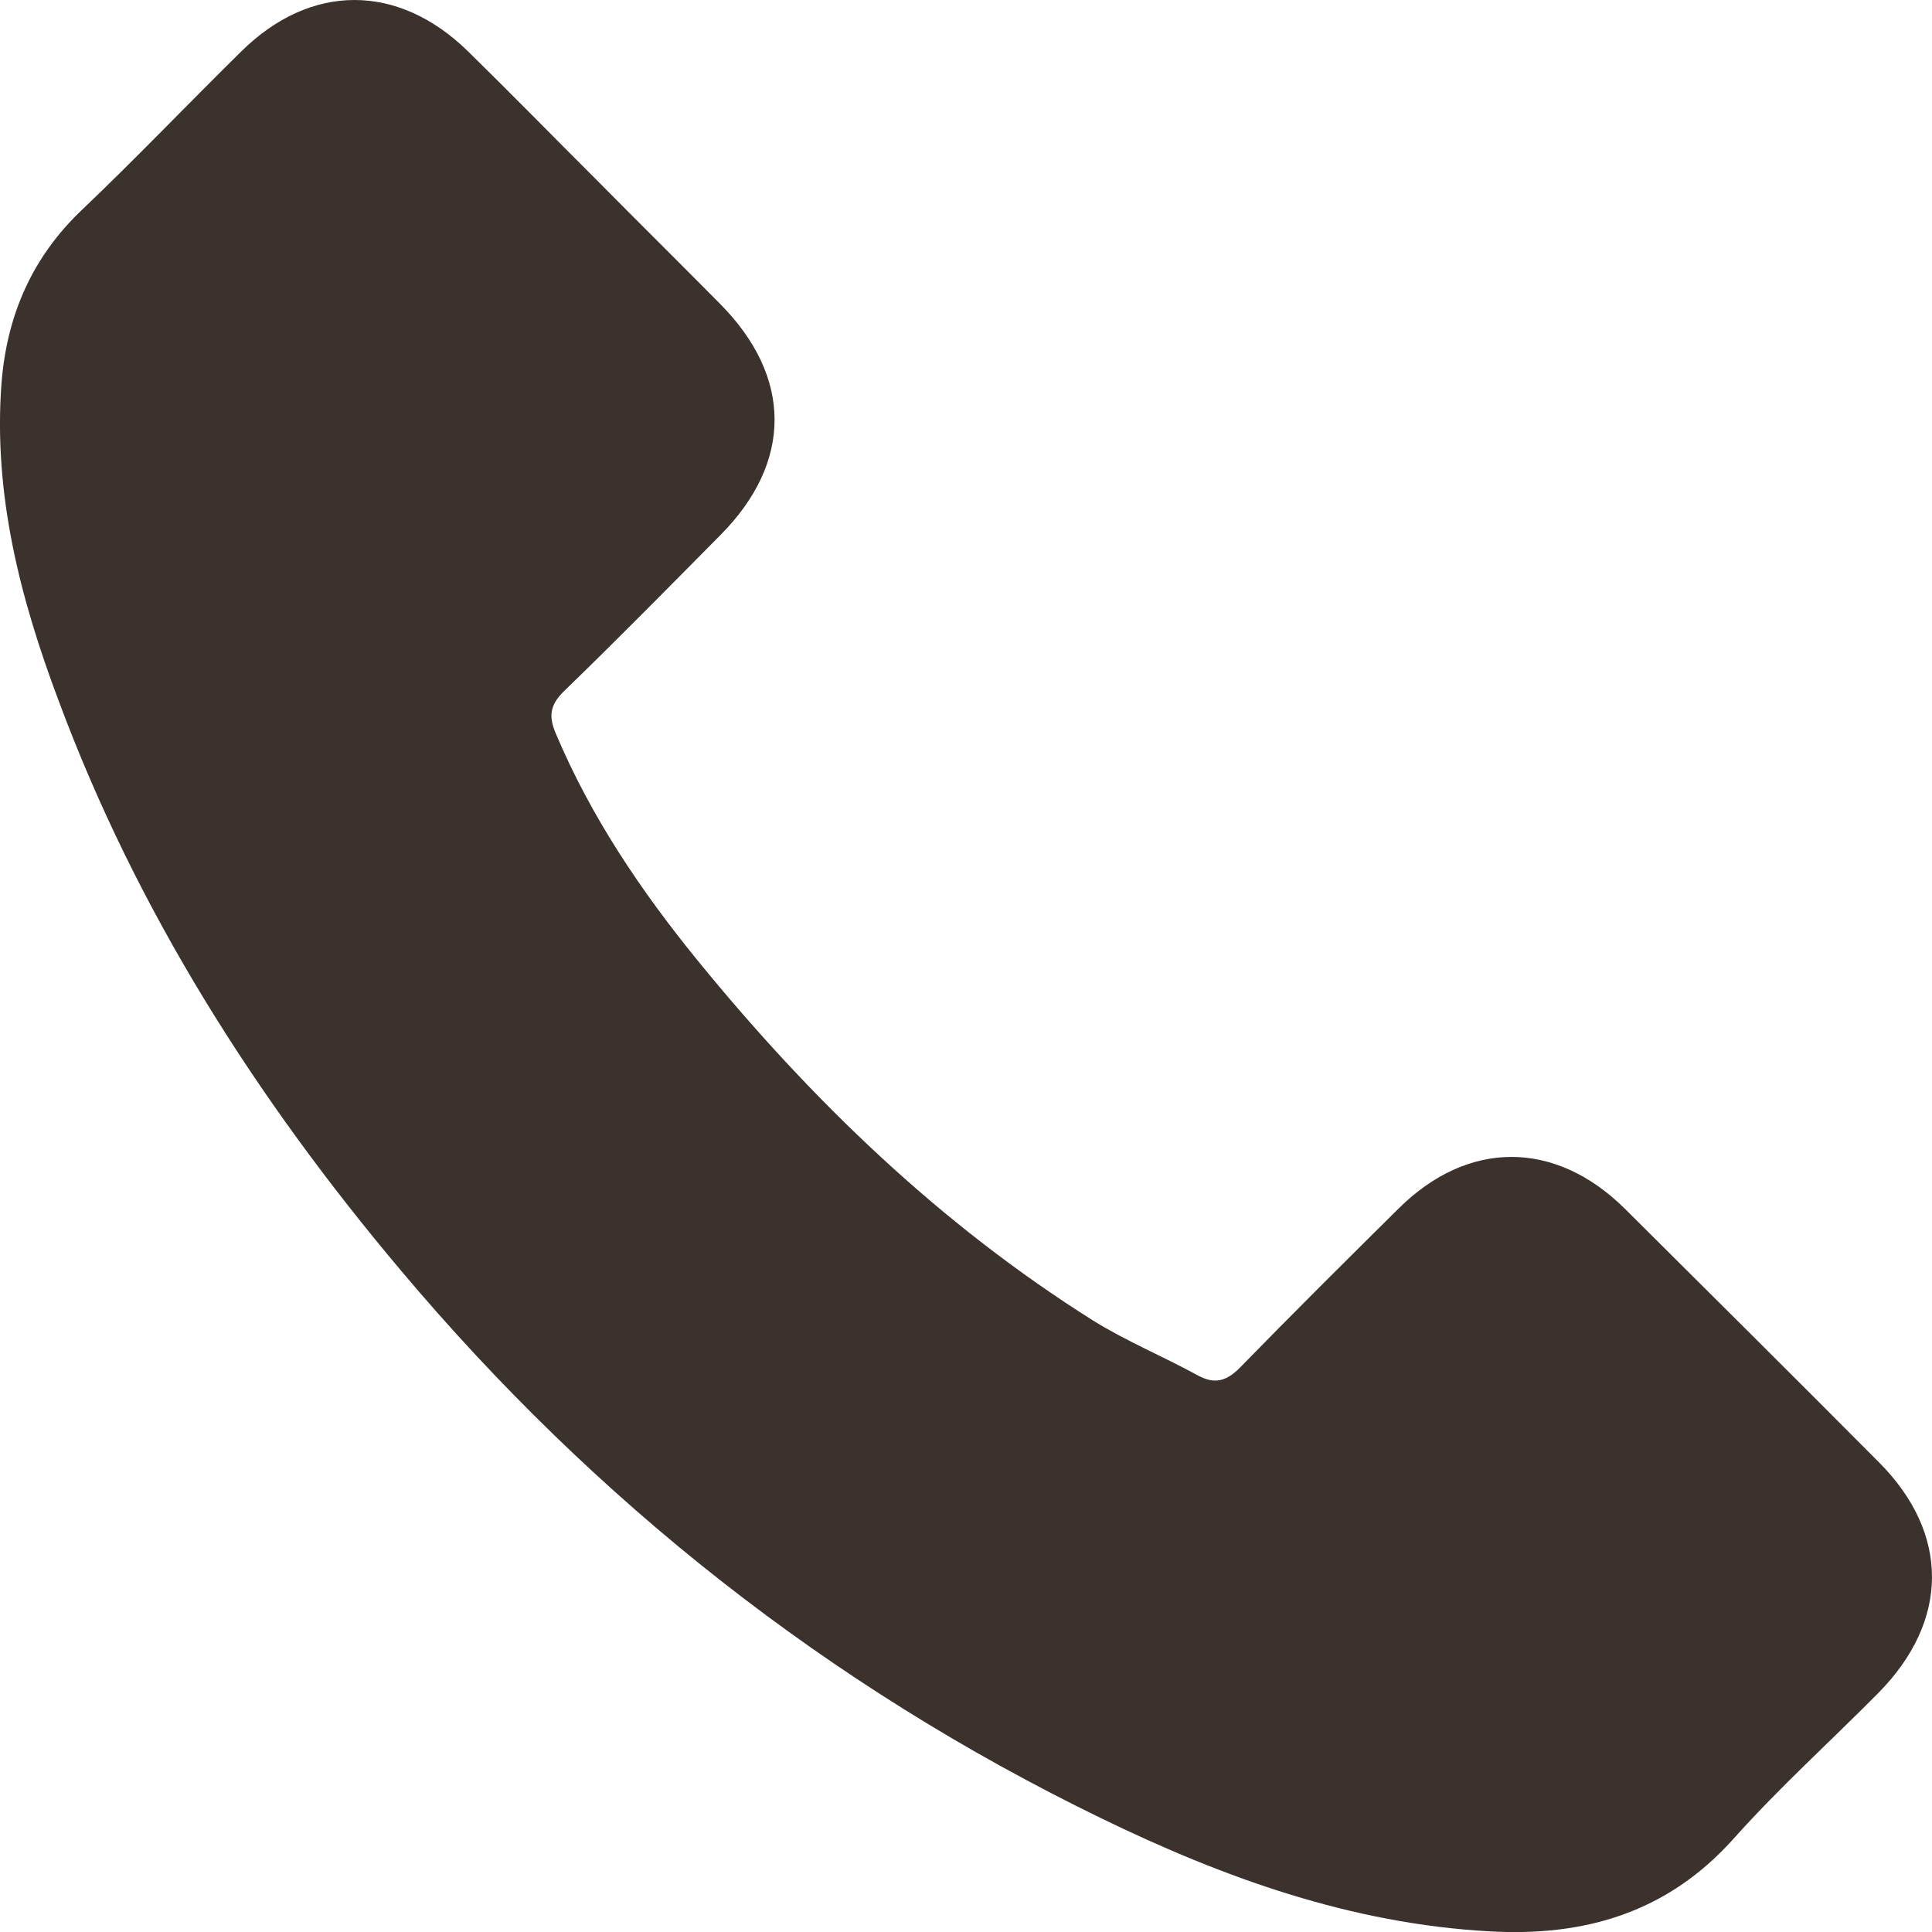
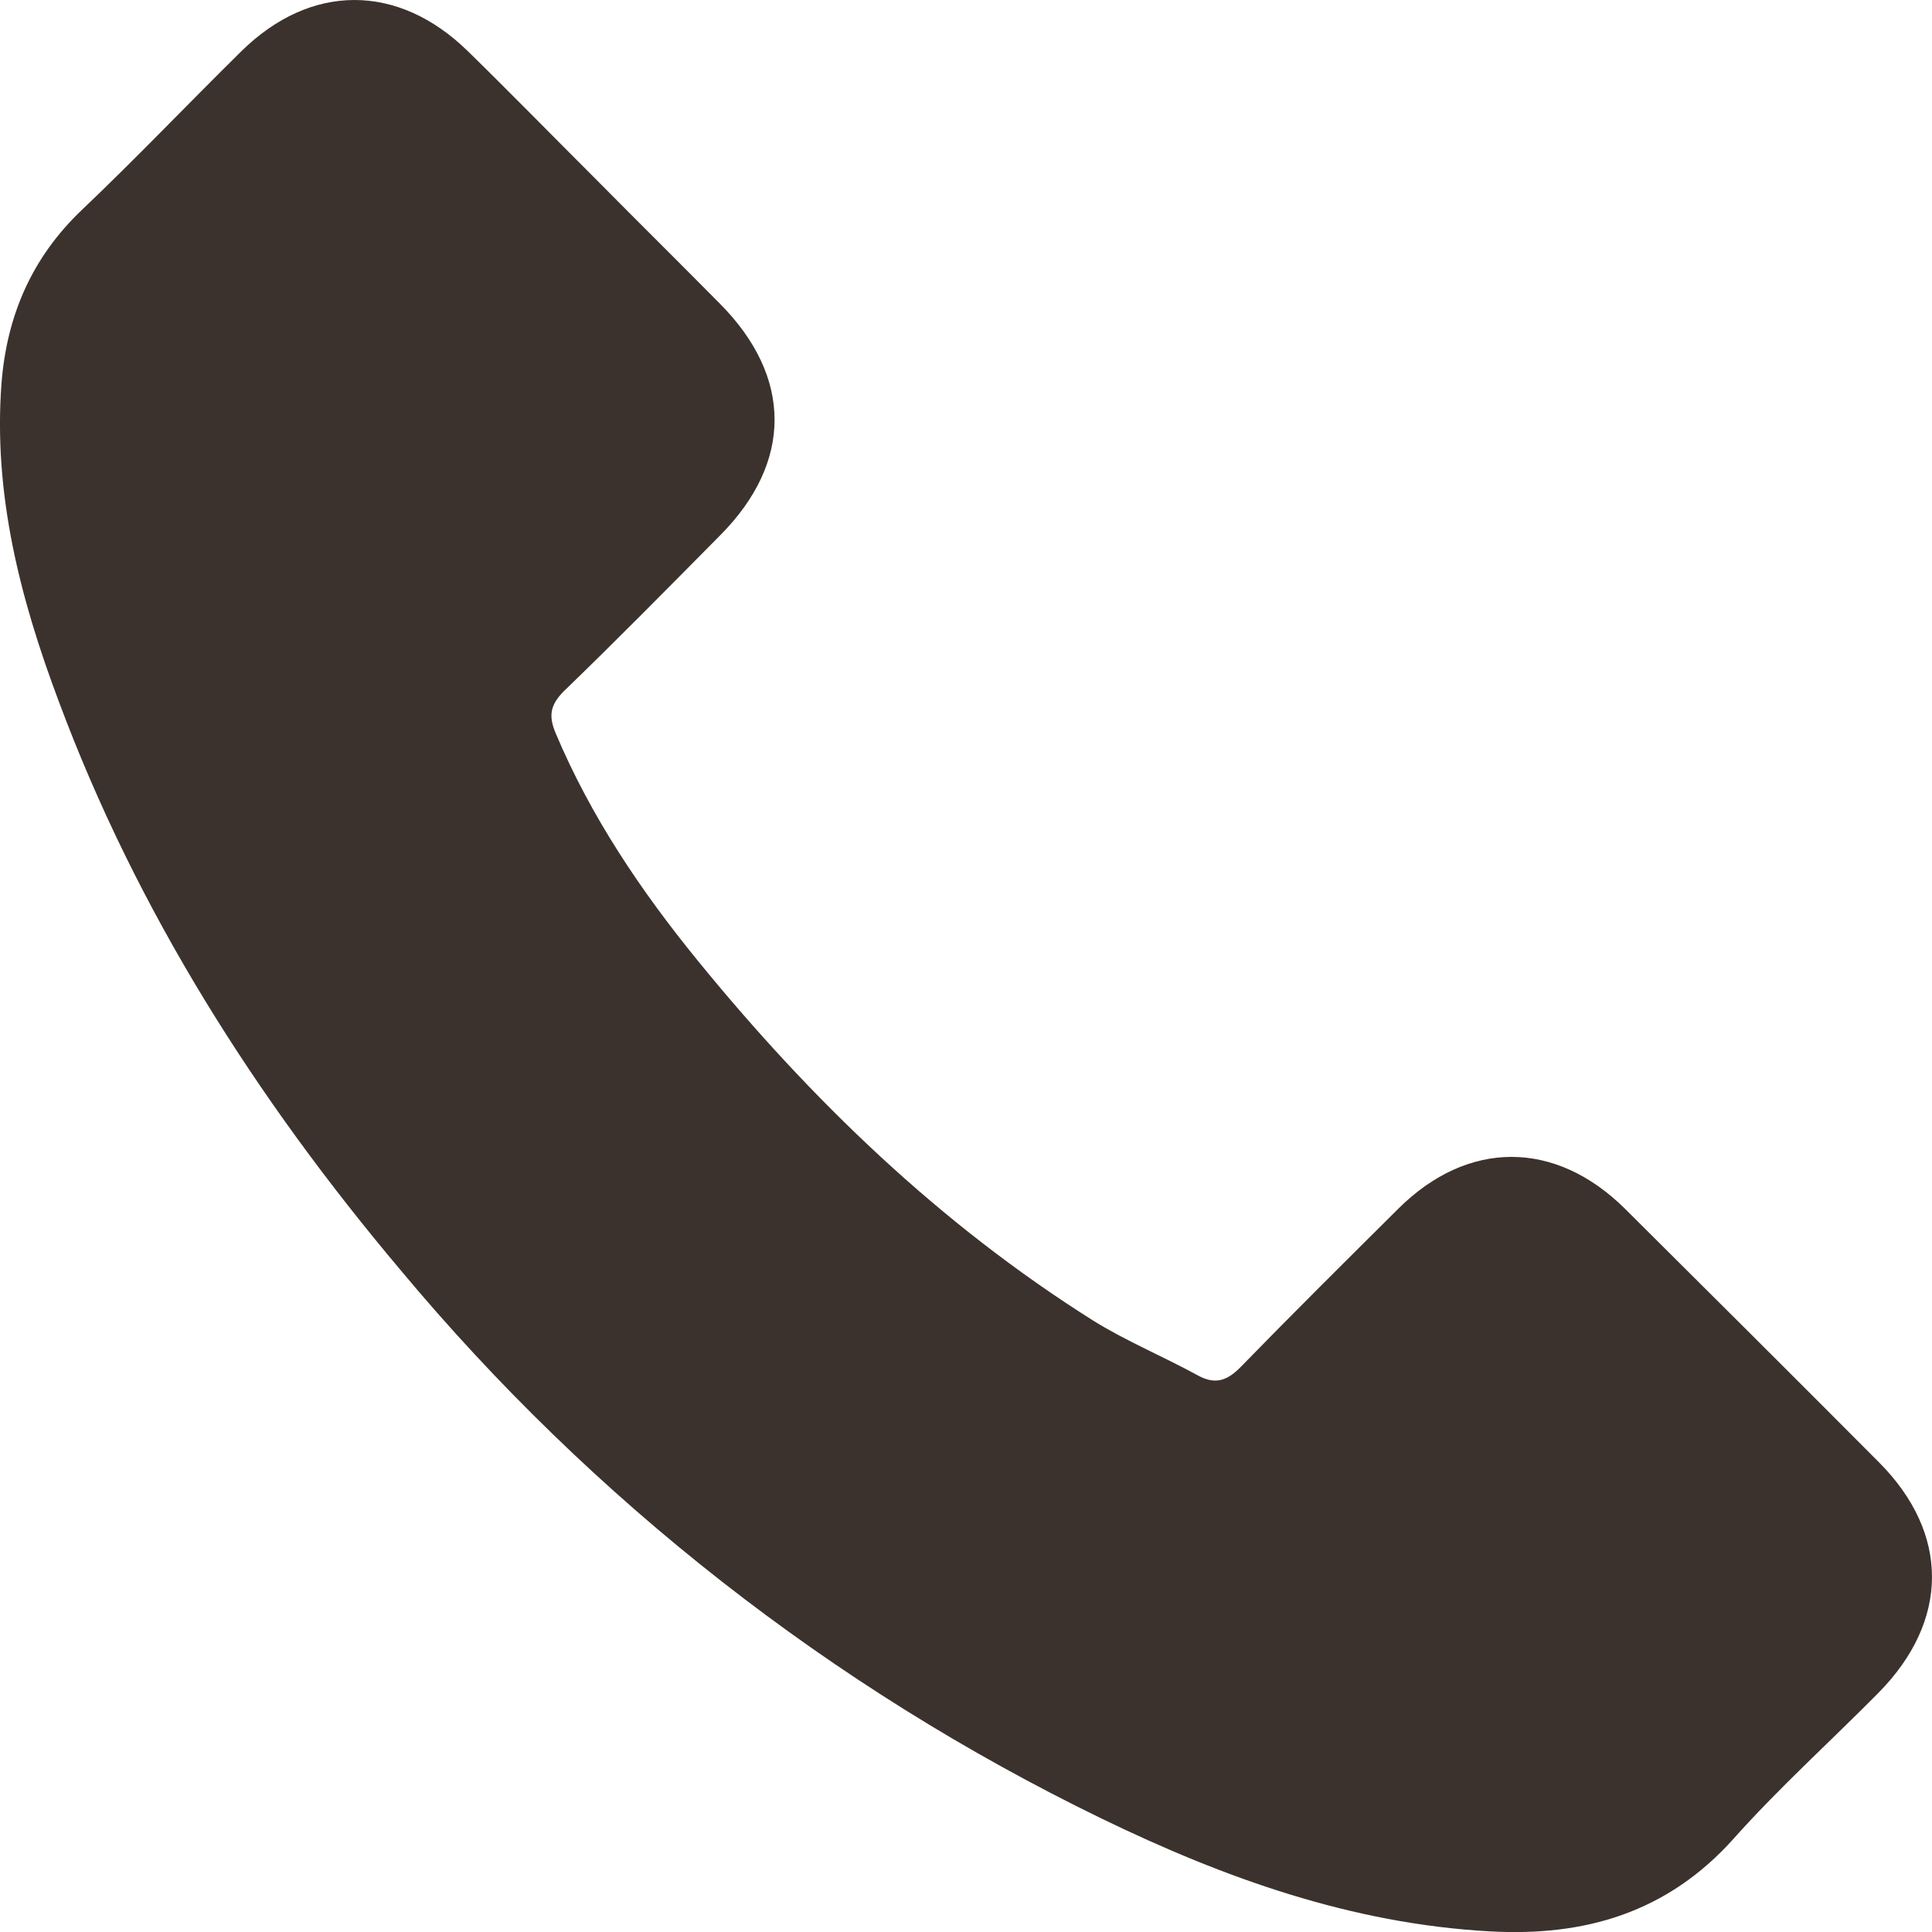
- <svg xmlns="http://www.w3.org/2000/svg" width="18" height="18" viewBox="0 0 18 18" fill="none">
-   <path d="M15.138 11.261C14.488 10.618 13.676 10.618 13.029 11.261C12.536 11.749 12.043 12.239 11.558 12.736C11.426 12.872 11.314 12.901 11.152 12.81C10.833 12.636 10.493 12.495 10.187 12.305C8.757 11.406 7.56 10.25 6.499 8.948C5.973 8.302 5.505 7.61 5.177 6.831C5.111 6.674 5.123 6.57 5.252 6.442C5.745 5.965 6.226 5.476 6.71 4.987C7.386 4.308 7.386 3.512 6.706 2.828C6.321 2.439 5.936 2.058 5.55 1.668C5.152 1.271 4.759 0.869 4.357 0.475C3.706 -0.159 2.894 -0.159 2.248 0.479C1.751 0.968 1.274 1.469 0.769 1.95C0.3 2.393 0.064 2.936 0.014 3.57C-0.064 4.602 0.188 5.576 0.545 6.525C1.274 8.489 2.385 10.233 3.731 11.832C5.55 13.995 7.721 15.707 10.261 16.941C11.405 17.497 12.59 17.923 13.879 17.994C14.765 18.044 15.536 17.82 16.154 17.128C16.576 16.655 17.053 16.225 17.5 15.773C18.163 15.102 18.167 14.29 17.509 13.627C16.721 12.835 15.93 12.048 15.138 11.261Z" fill="#3B322D" />
+ <svg xmlns="http://www.w3.org/2000/svg" width="18" height="18" fill="none">
+   <path d="M15.138 11.26c-.65-.642-1.462-.642-2.109 0-.493.49-.986.979-1.47 1.476-.133.136-.245.165-.407.074-.319-.174-.659-.315-.965-.505-1.43-.9-2.627-2.055-3.688-3.357-.526-.646-.994-1.338-1.322-2.117-.066-.157-.054-.26.075-.39.493-.476.974-.965 1.458-1.454.676-.68.676-1.475-.004-2.159-.385-.389-.77-.77-1.156-1.16-.398-.397-.791-.8-1.193-1.193-.65-.634-1.463-.634-2.11.004-.496.489-.973.99-1.478 1.471-.469.443-.705.986-.755 1.62-.078 1.032.174 2.006.53 2.955.73 1.964 1.84 3.708 3.187 5.307a19.719 19.719 0 006.53 5.11c1.144.555 2.33.981 3.618 1.052.886.05 1.657-.174 2.275-.866.422-.473.899-.903 1.346-1.355.663-.671.667-1.483.009-2.146-.788-.792-1.58-1.58-2.37-2.366z" fill="#3B322D" />
</svg>
